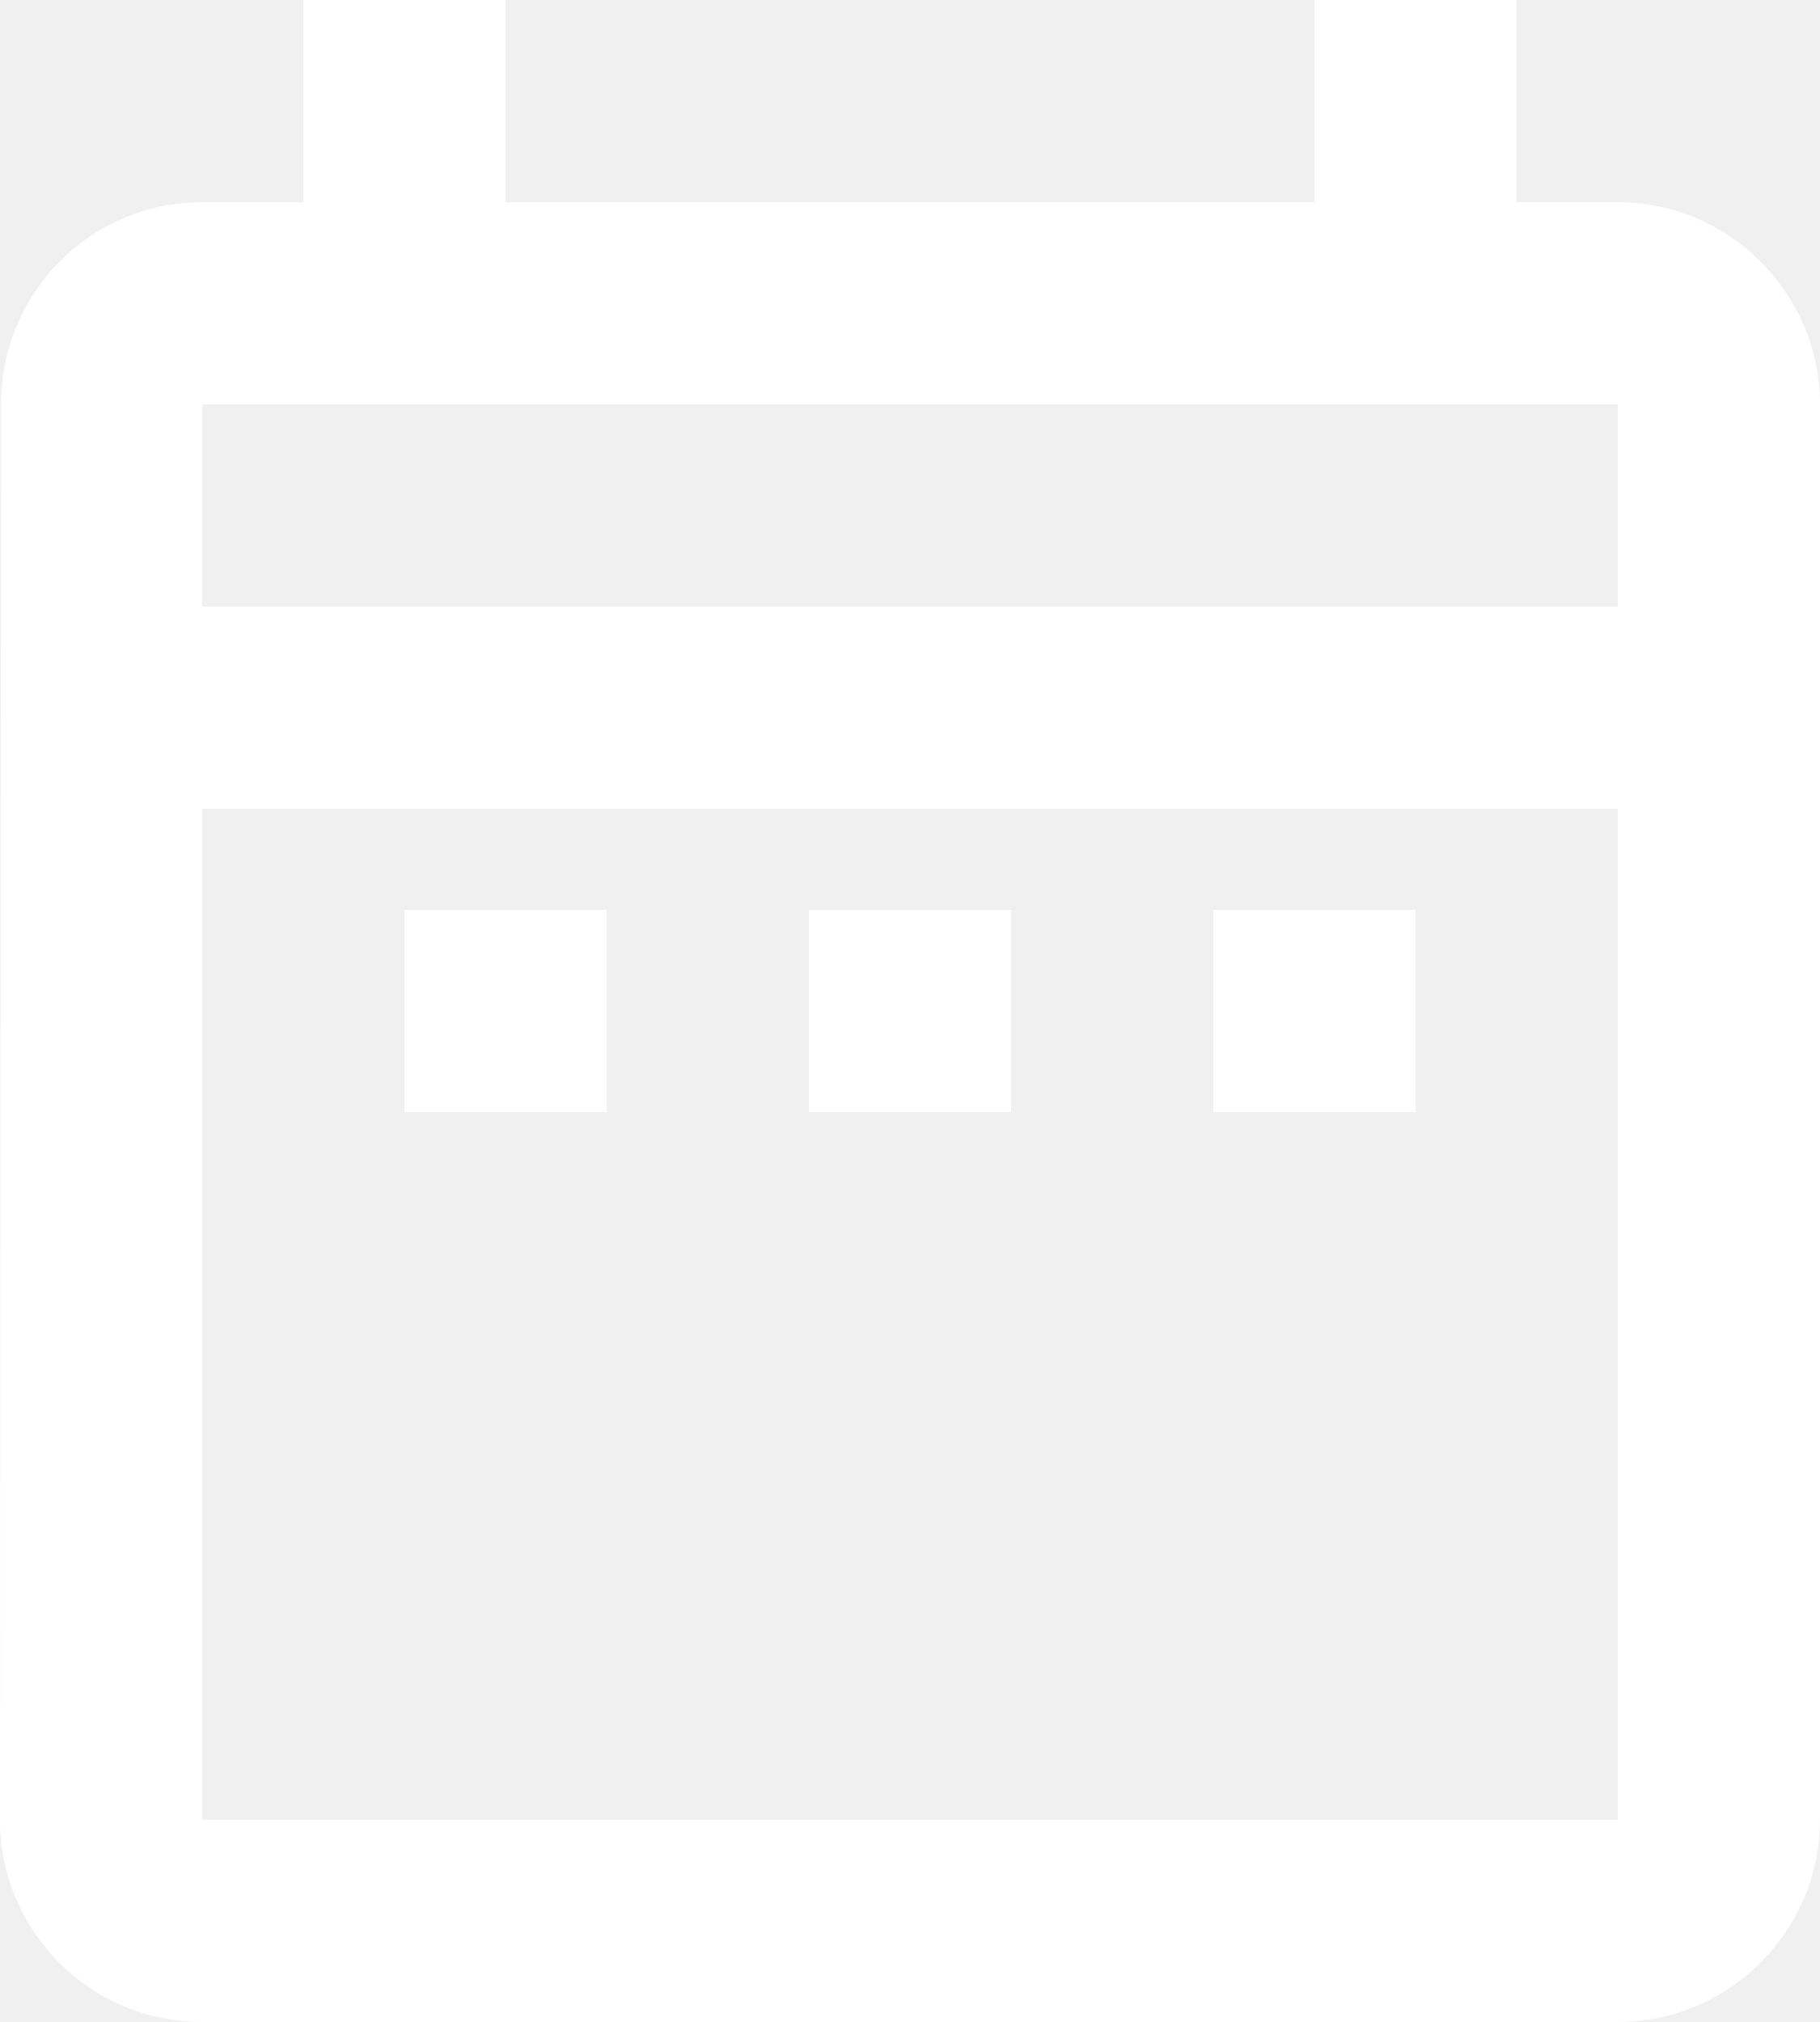
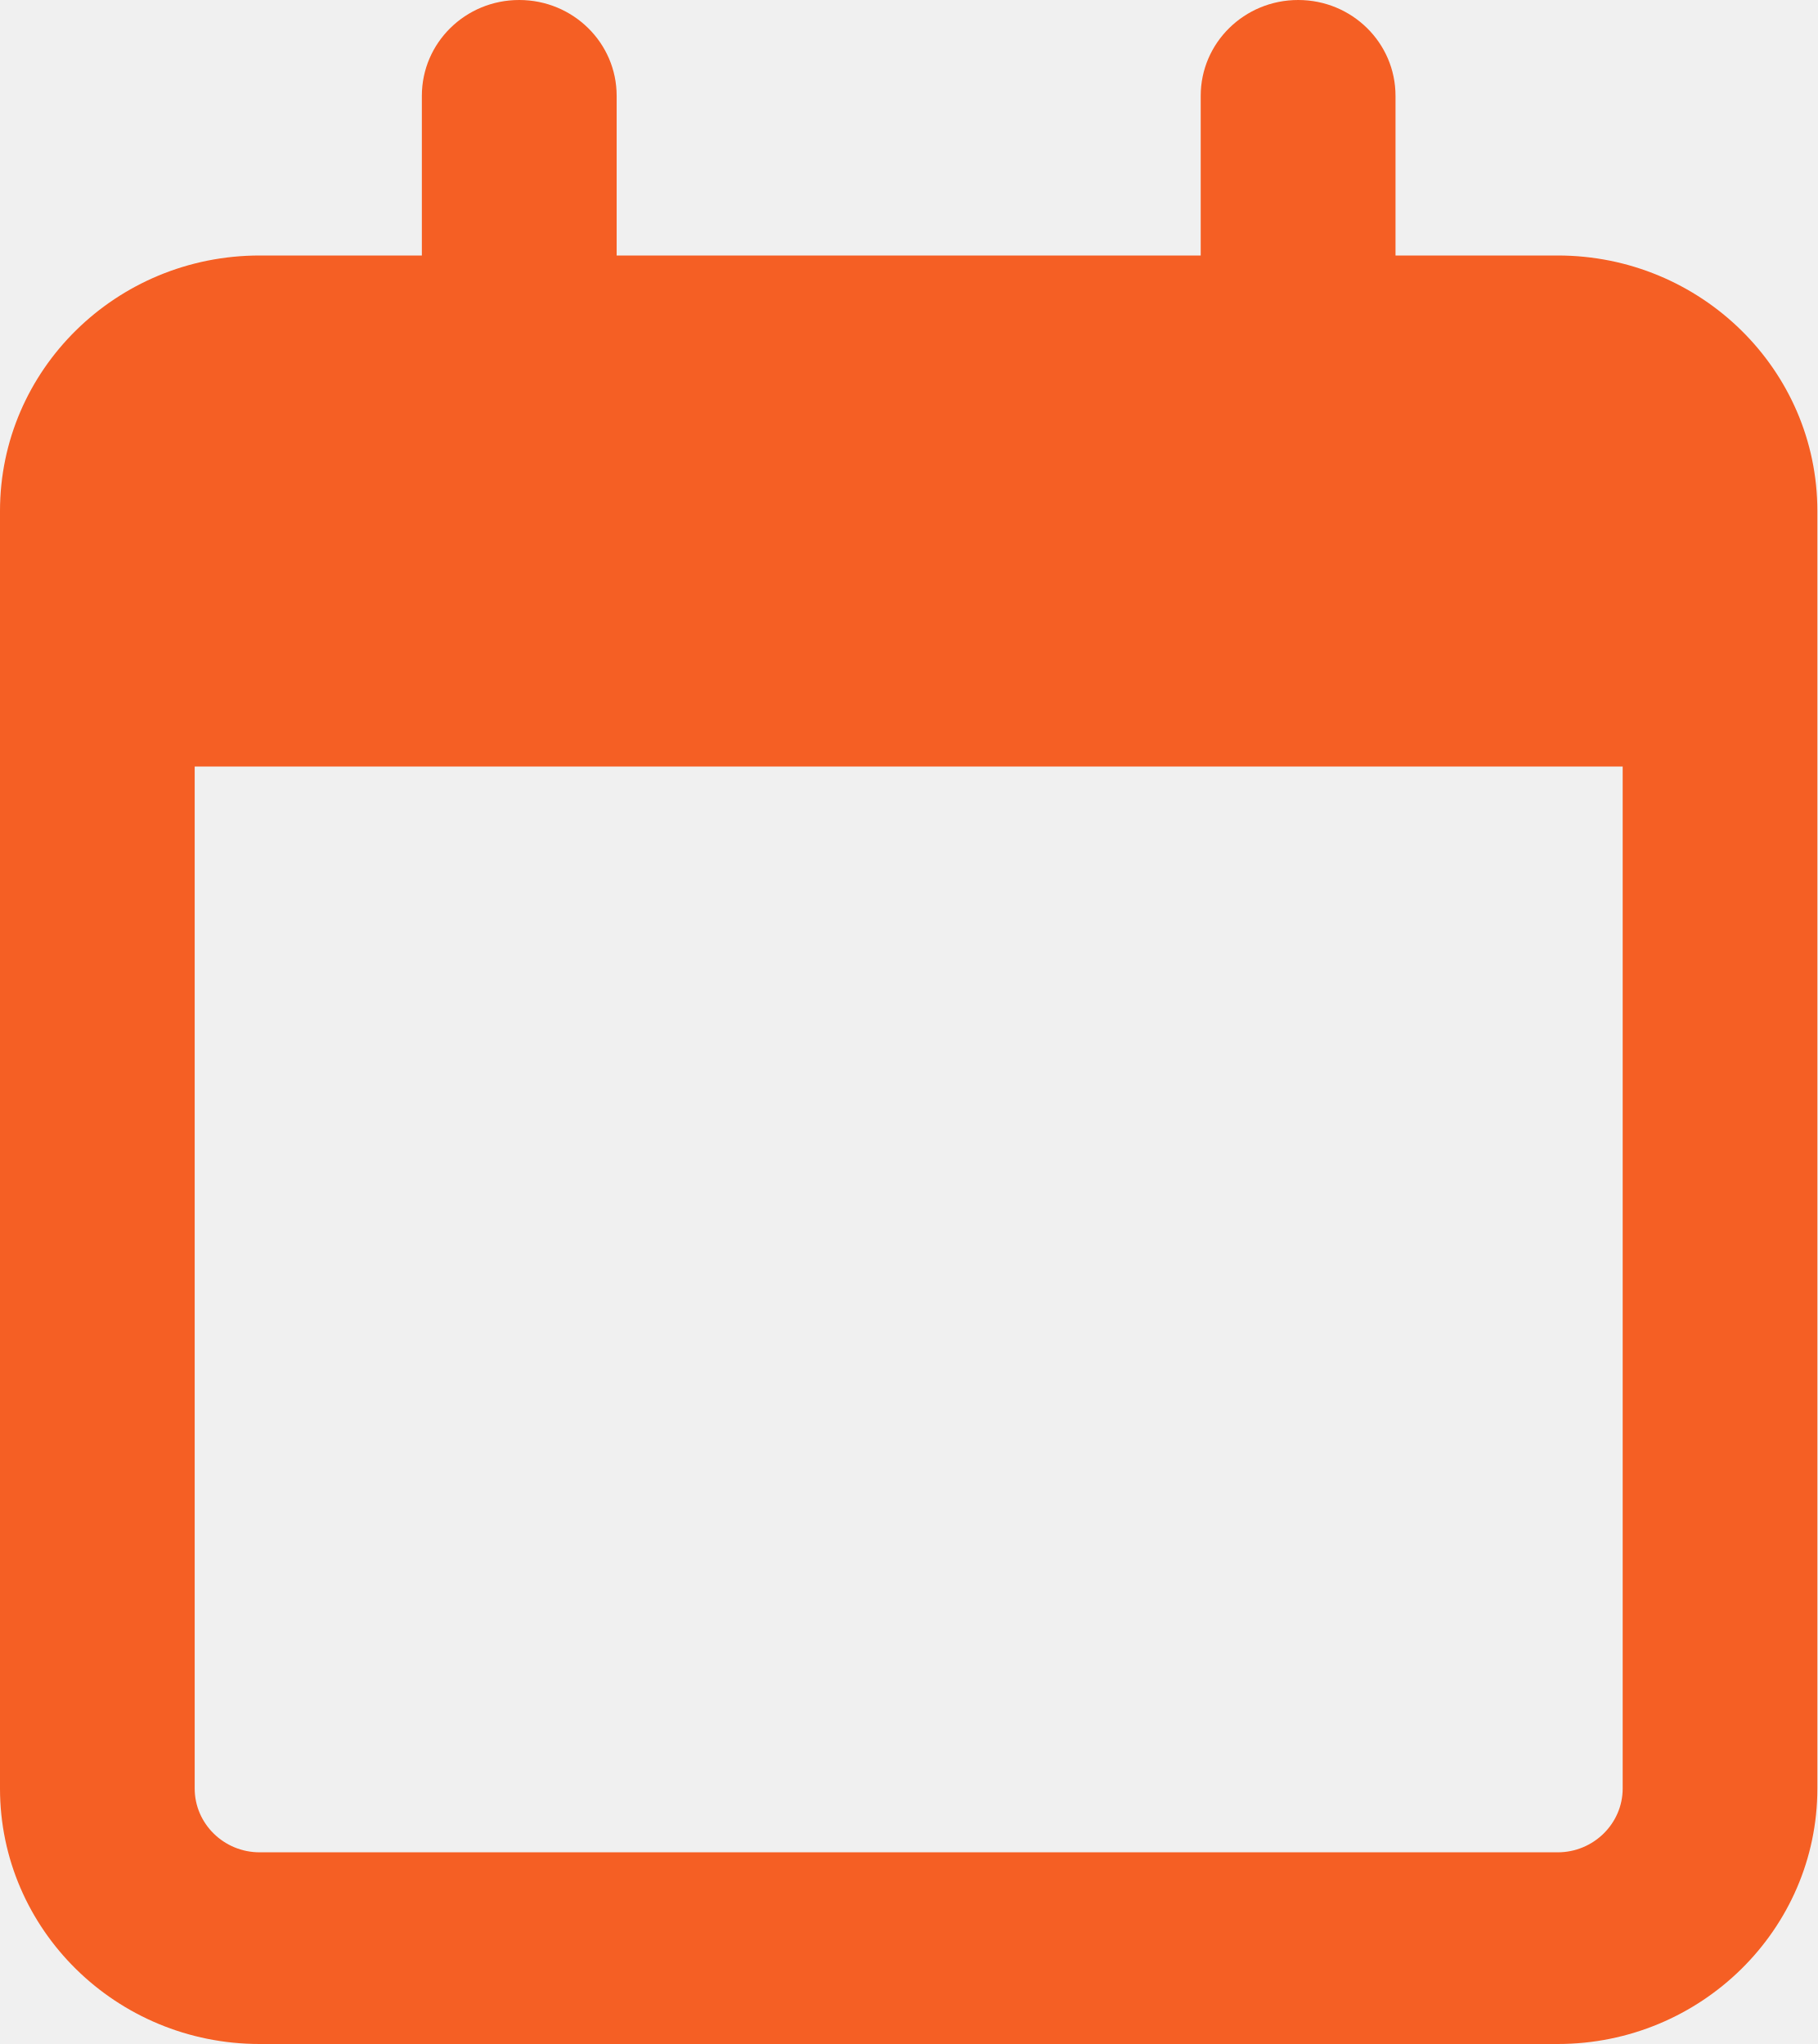
- <svg xmlns="http://www.w3.org/2000/svg" width="18px" height="20px" viewBox="0 0 18 20" version="1.1">
-   <g id="UX/UI" stroke="none" stroke-width="1" fill="none" fill-rule="evenodd">
-     <g id="Profil-candidat-#1" transform="translate(-176, -1878)" fill="#FFFFFF" fill-rule="nonzero">
-       <path d="M180,1887 L182,1887 L182,1889 L180,1889 L180,1887 Z M194,1882 L194,1896 C194,1897.1 193.1,1898 192,1898 L178,1898 C176.89,1898 176,1897.1 176,1896 L176.01,1882 C176.01,1880.9 176.89,1880 178,1880 L179,1880 L179,1878 L181,1878 L181,1880 L189,1880 L189,1878 L191,1878 L191,1880 L192,1880 C193.1,1880 194,1880.9 194,1882 Z M178,1884 L192,1884 L192,1882 L178,1882 L178,1884 Z M192,1896 L192,1886 L178,1886 L178,1896 L192,1896 Z M188,1889 L190,1889 L190,1887 L188,1887 L188,1889 Z M184,1889 L186,1889 L186,1887 L184,1887 L184,1889 Z" id="Shape-Copy-157" />
-     </g>
-   </g>
+ <svg xmlns="http://www.w3.org/2000/svg" width="16" height="18" viewBox="0 0 16 18" fill="none">
+   <path d="M5.429 2.25H10.571V0.844C10.571 0.378 10.954 0 11.429 0C11.904 0 12.286 0.378 12.286 0.844V2.25H13.714C14.975 2.25 16 3.257 16 4.5V15.75C16 16.991 14.975 18 13.714 18H2.286C1.023 18 0 16.991 0 15.75V4.5C0 3.257 1.023 2.25 2.286 2.25H3.714V0.844C3.714 0.378 4.096 0 4.571 0C5.046 0 5.429 0.378 5.429 0.844V2.25ZM1.714 15.75C1.714 16.059 1.97 16.312 2.286 16.312H13.714C14.029 16.312 14.286 16.059 14.286 15.75V6.75H1.714V15.75Z" fill="#F55F24" />
</svg>
